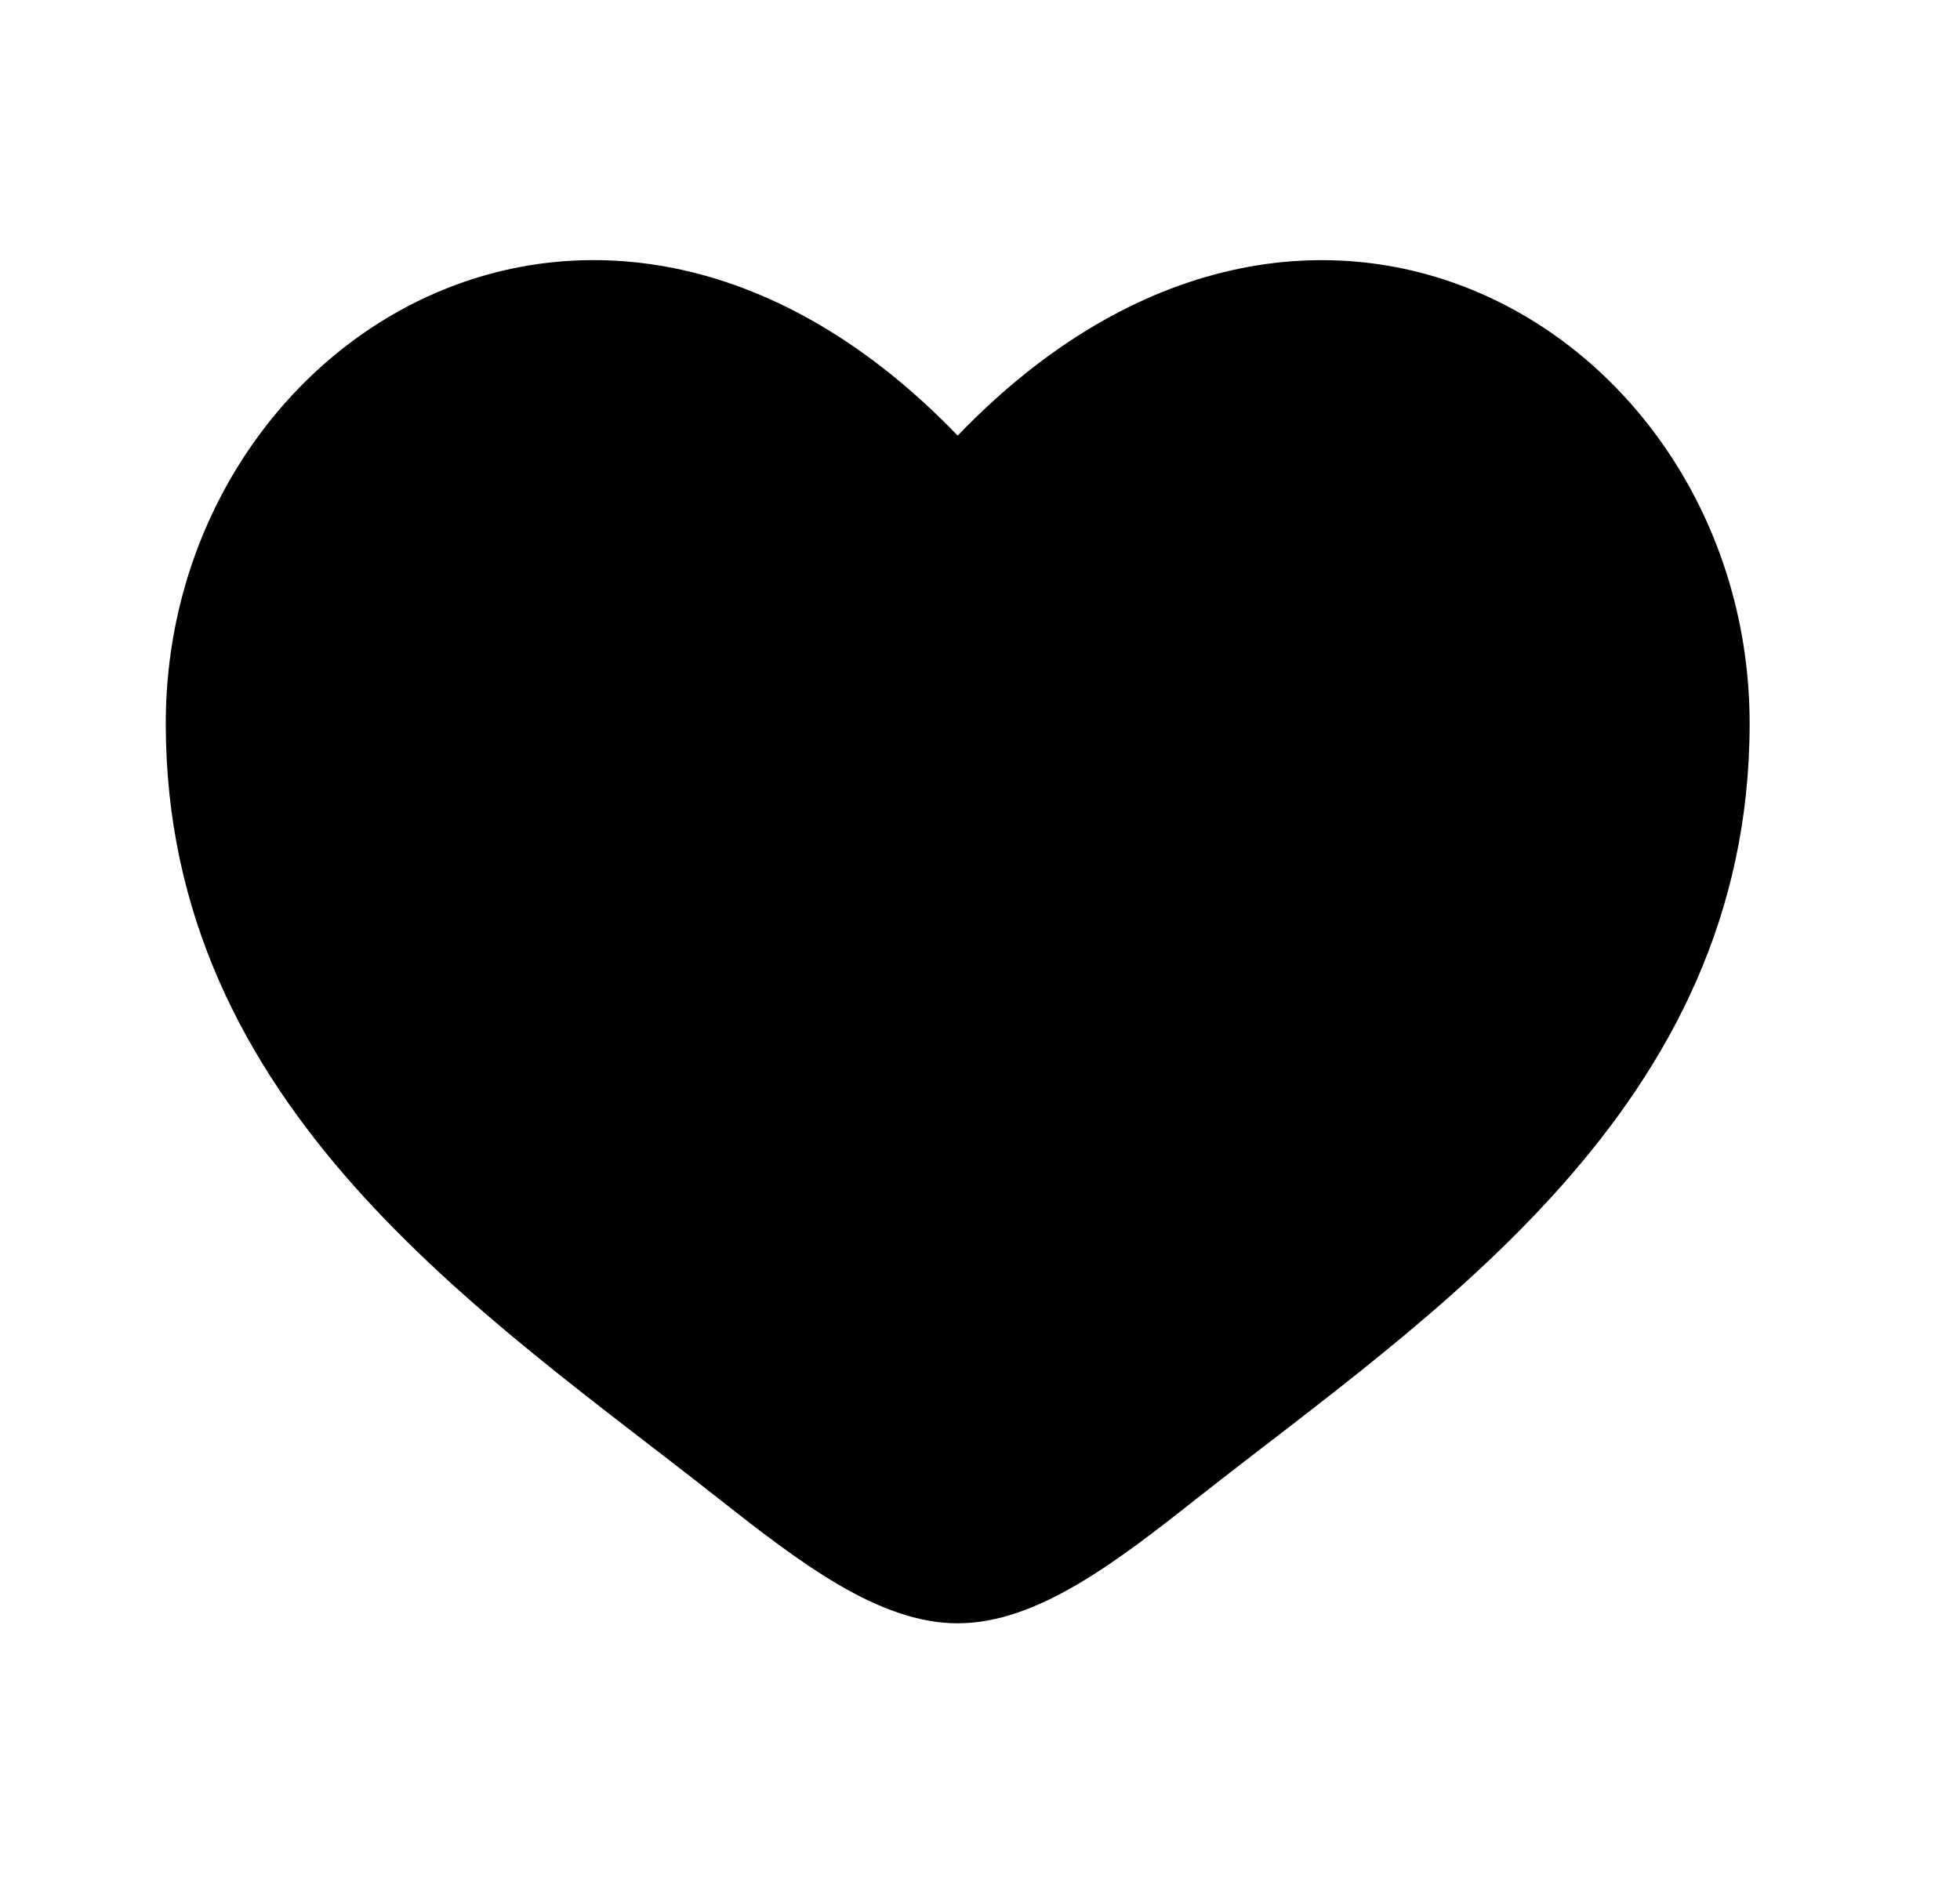
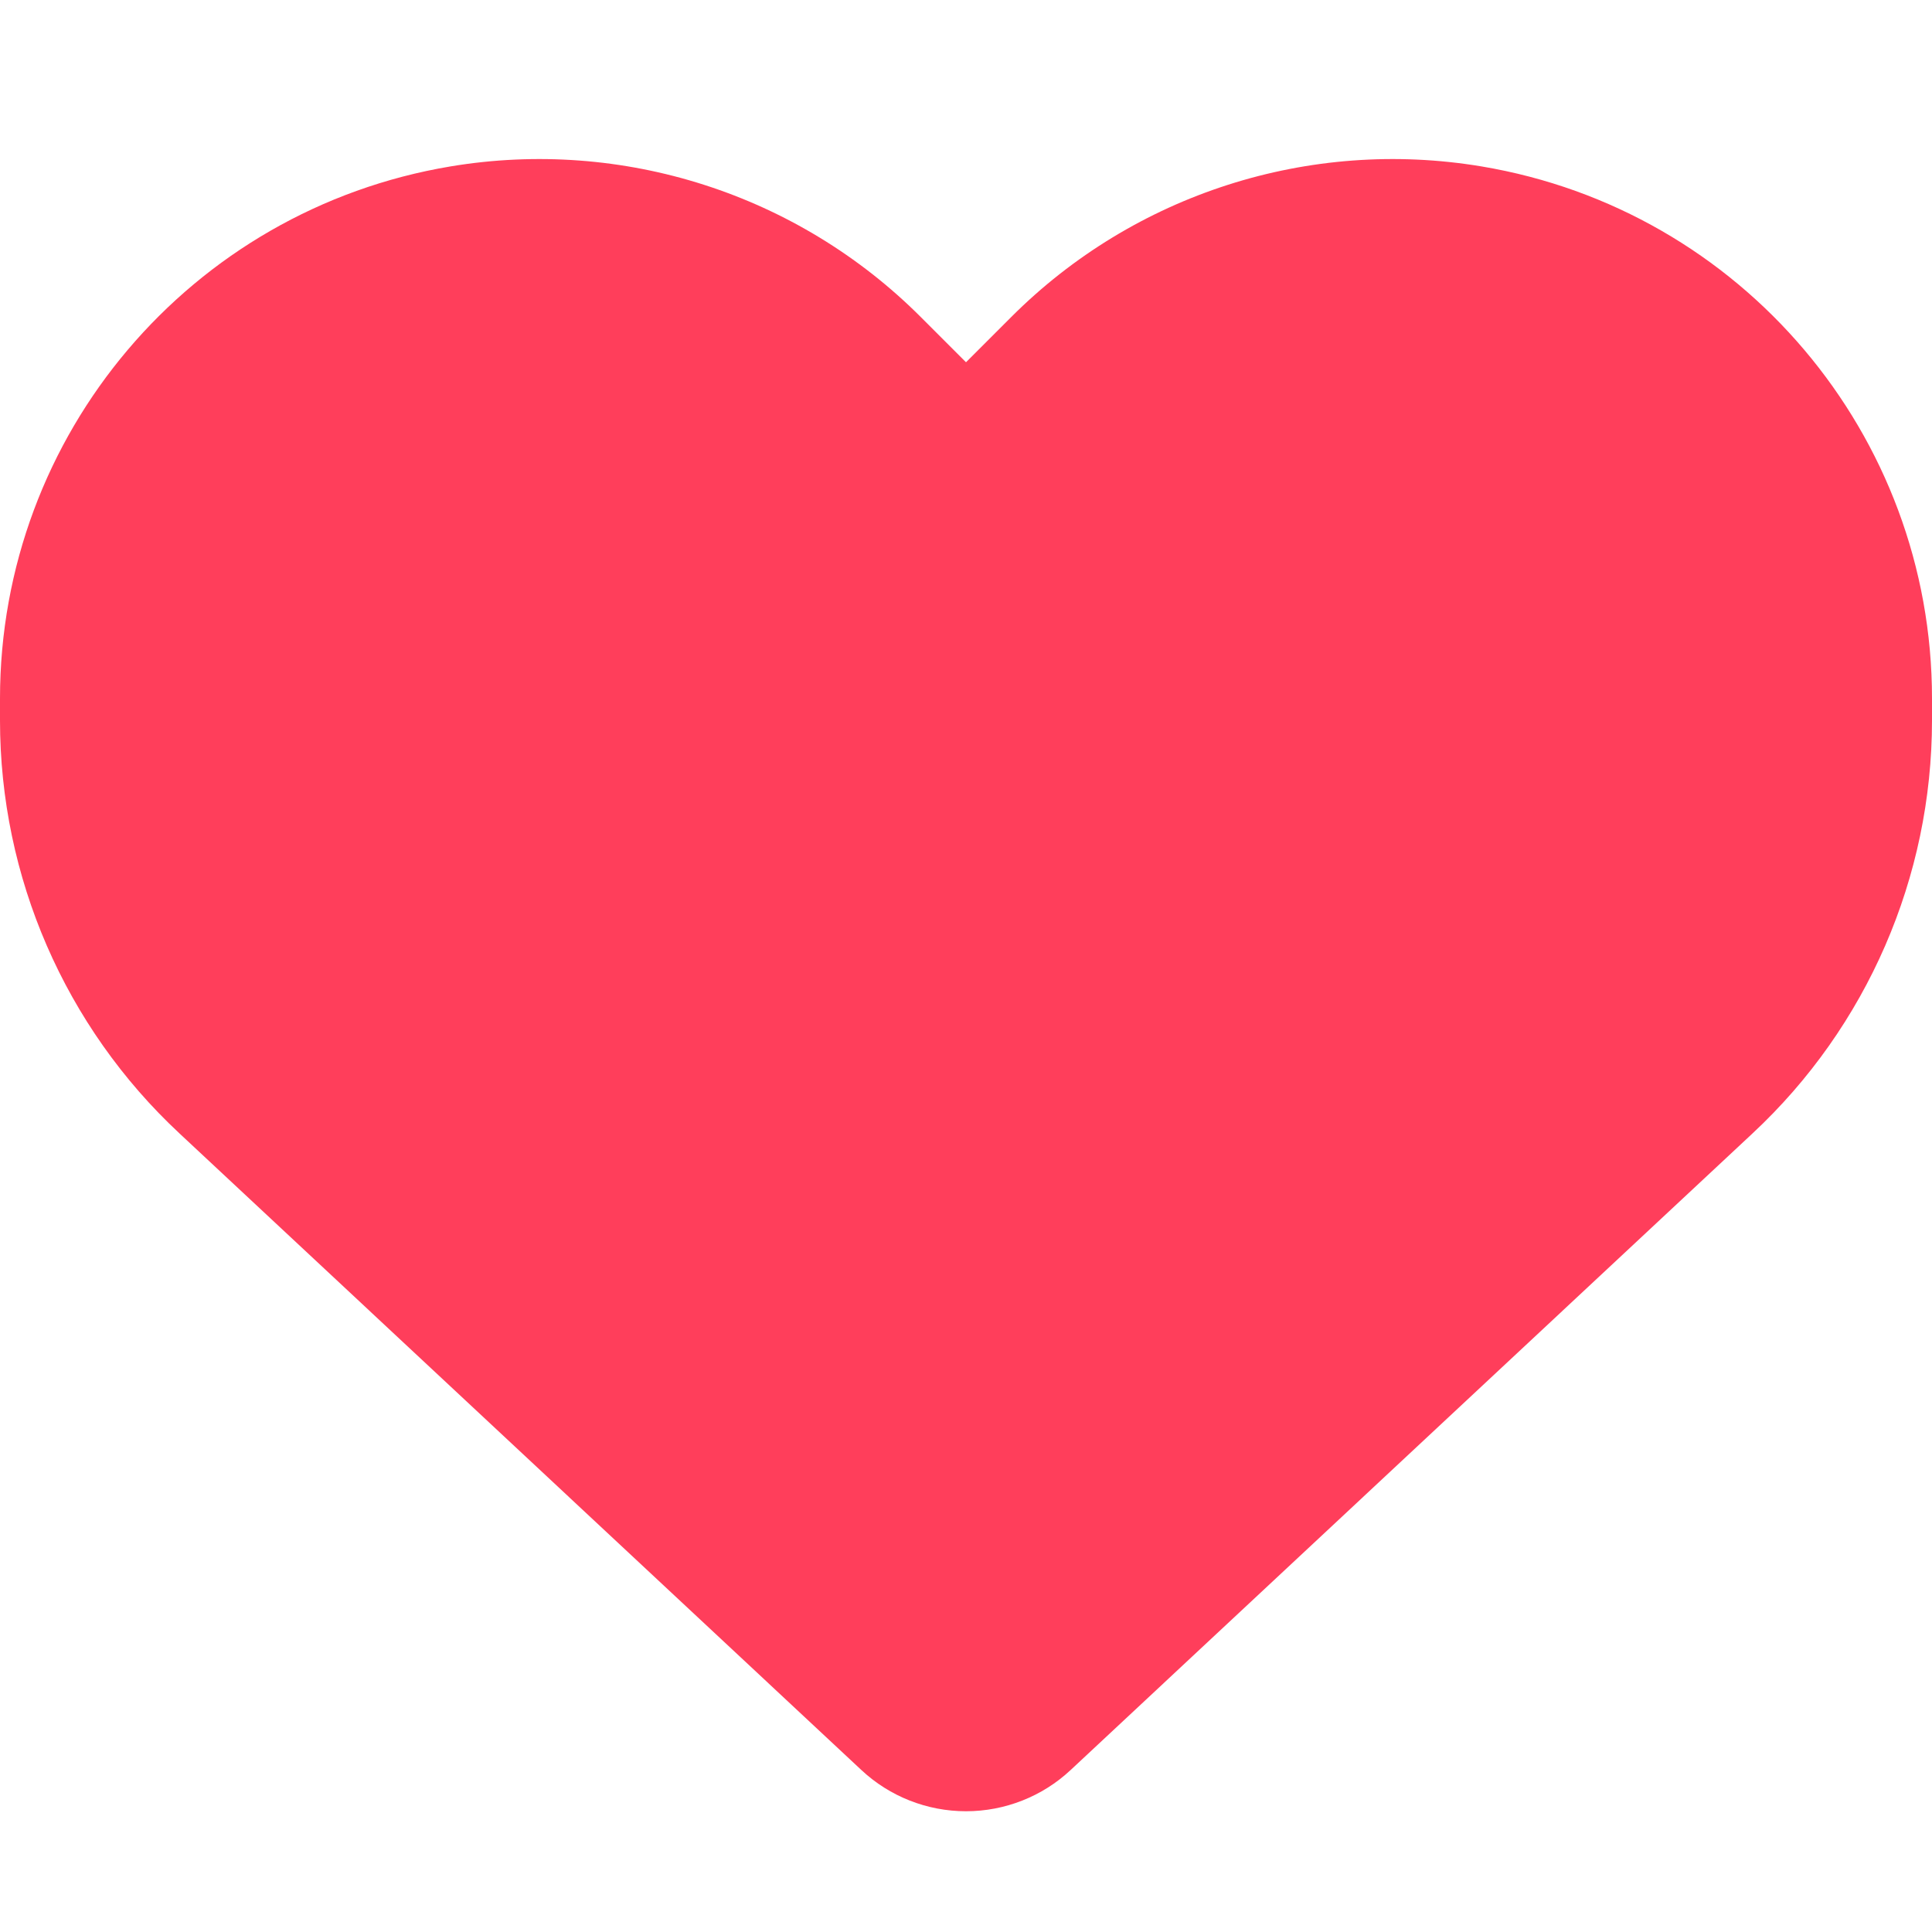
- <svg xmlns="http://www.w3.org/2000/svg" width="33" height="32" viewBox="0 0 33 32" fill="none">
-   <path d="M2.791 12.183C2.791 18.667 8.151 22.122 12.074 25.215C13.458 26.305 14.791 27.334 16.124 27.334C17.458 27.334 18.791 26.307 20.175 25.213C24.099 22.123 29.458 18.667 29.458 12.184C29.458 5.702 22.124 1.1 16.124 7.335C10.124 1.1 2.791 5.699 2.791 12.183Z" fill="currentColor" />
+ <svg xmlns="http://www.w3.org/2000/svg" viewBox="0 0 512 512">
+   <path fill="#FF3E5B" d="M47.6 300.4L228.3 469.1c7.5 7 17.4 10.9 27.7 10.9s20.2-3.9 27.7-10.9L464.4 300.4c30.4-28.3 47.6-68 47.6-109.5v-5.8c0-69.9-50.5-129.5-119.4-141C347 36.5 300.6 51.4 268 84L256 96 244 84c-32.6-32.6-79-47.5-124.6-39.9C50.5 55.6 0 115.2 0 185.1v5.8c0 41.5 17.2 81.2 47.6 109.5z" />
</svg>
